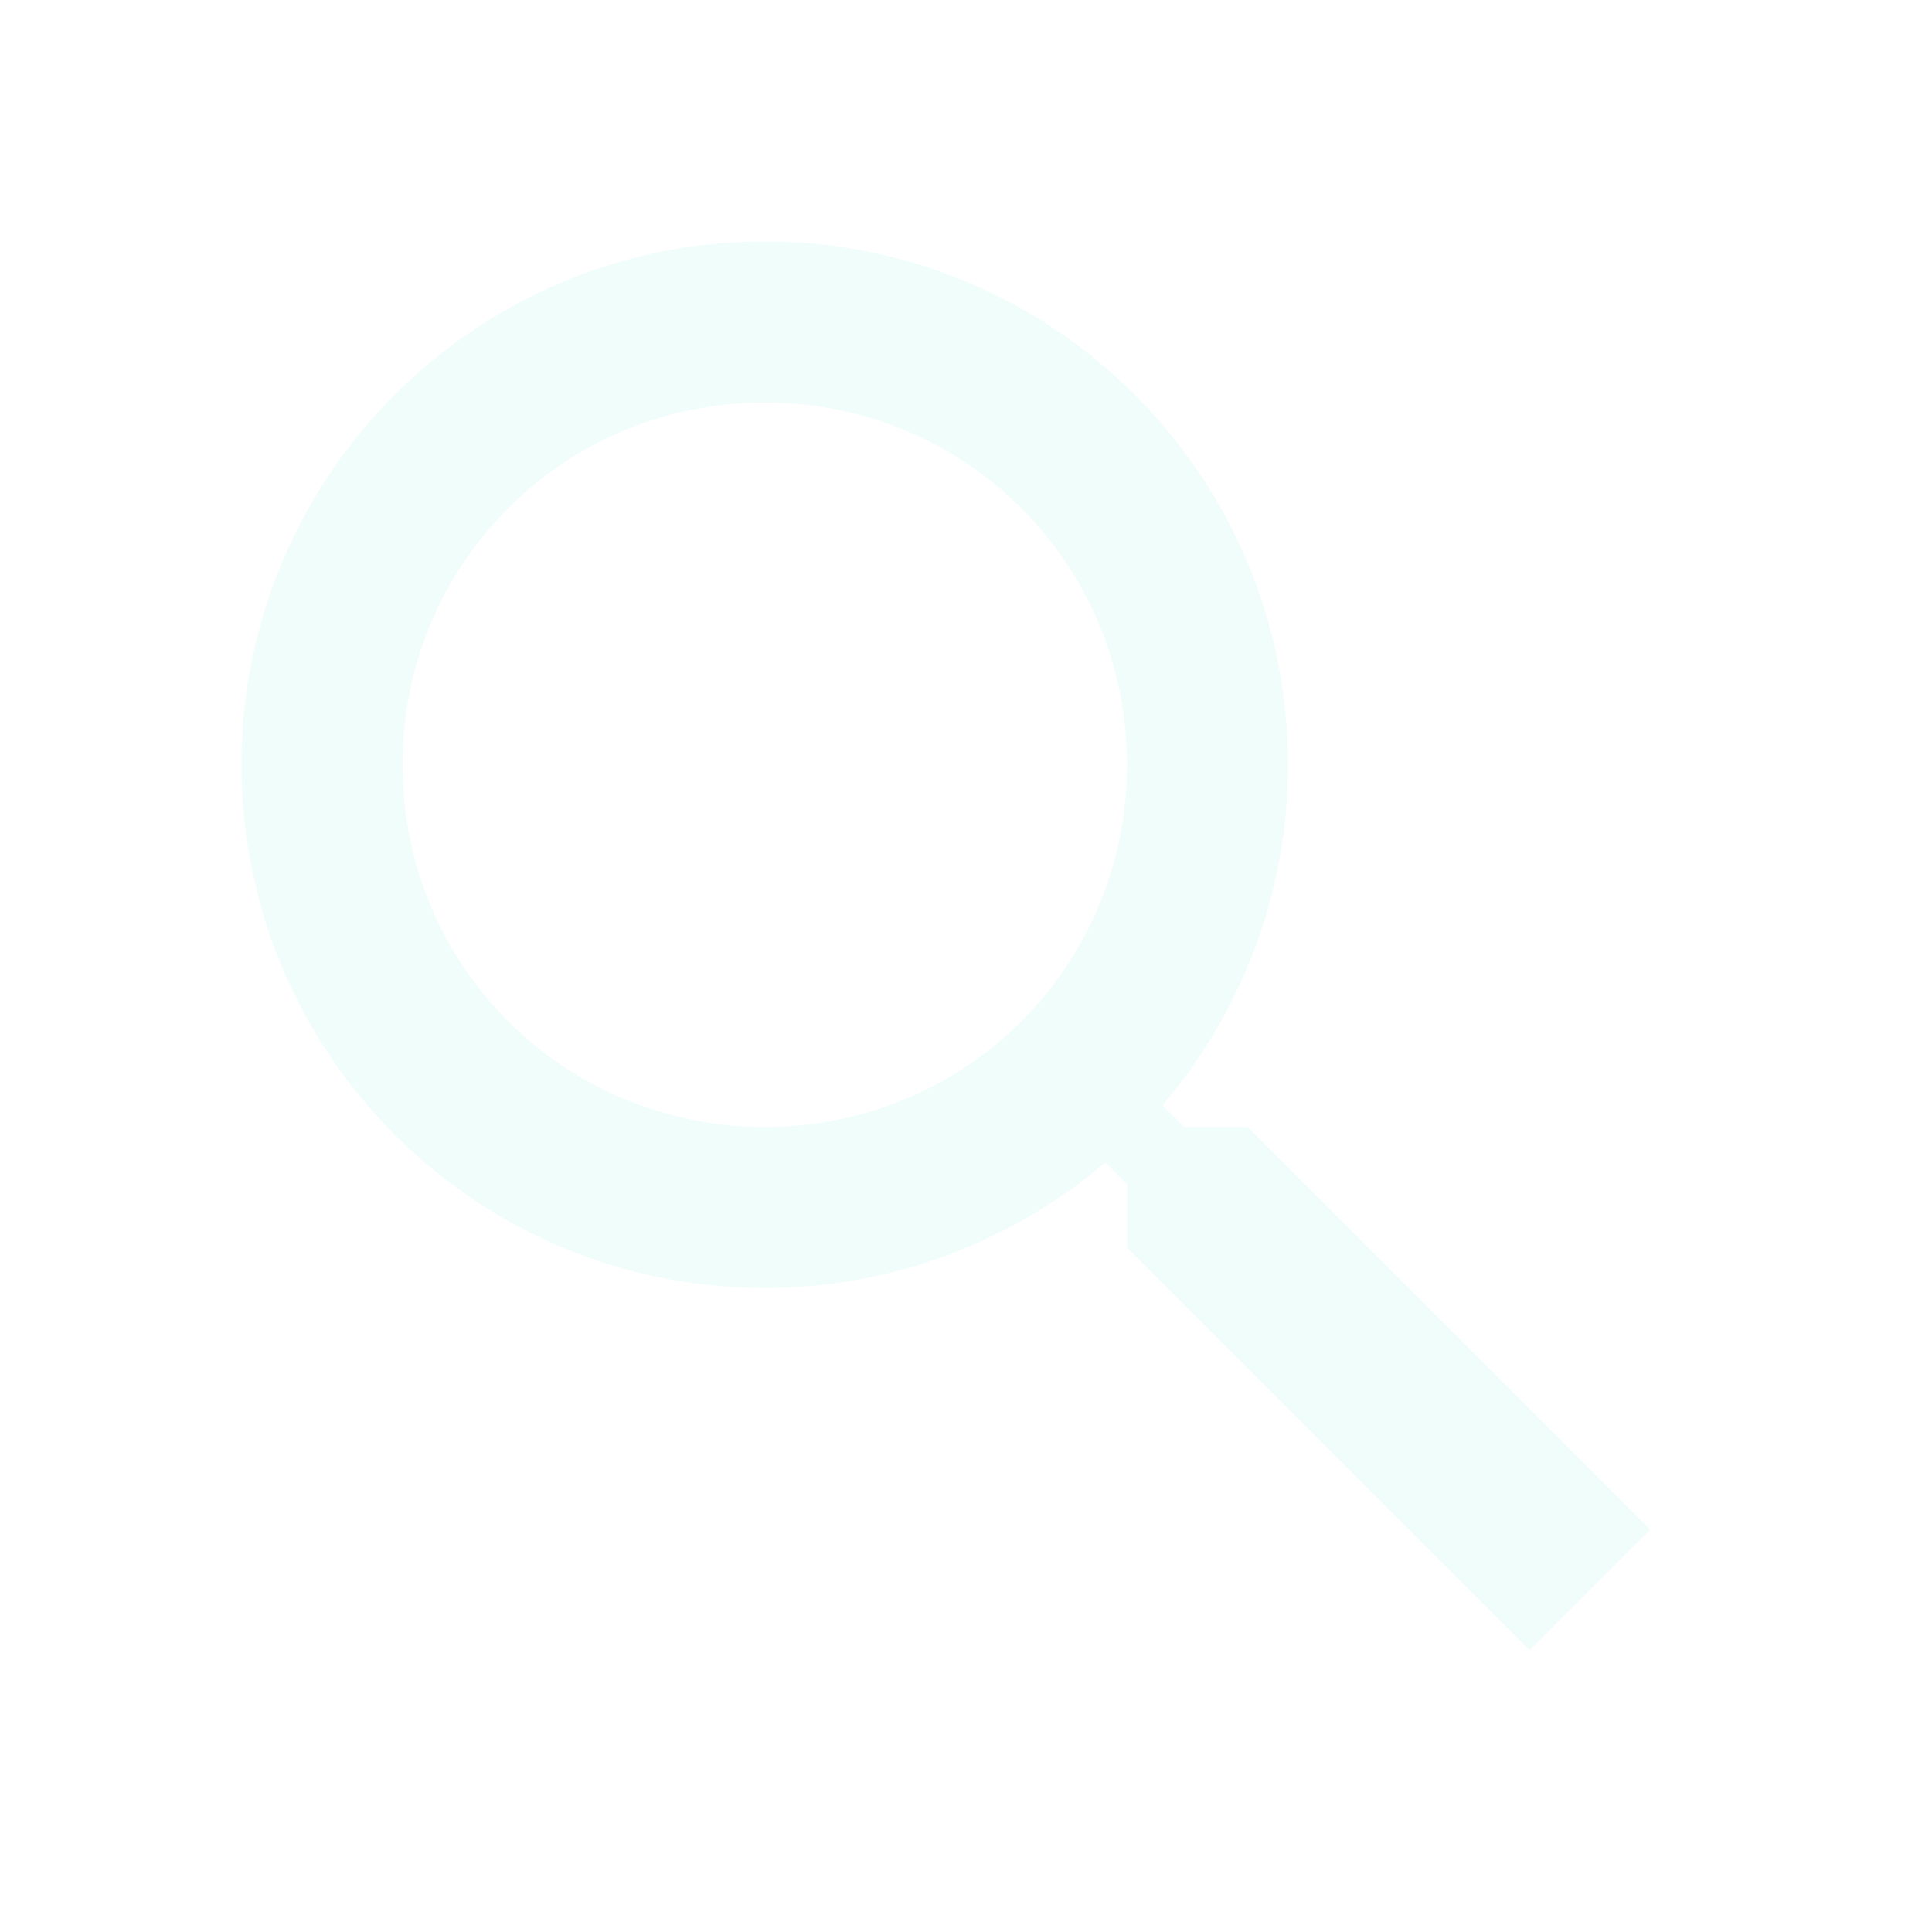
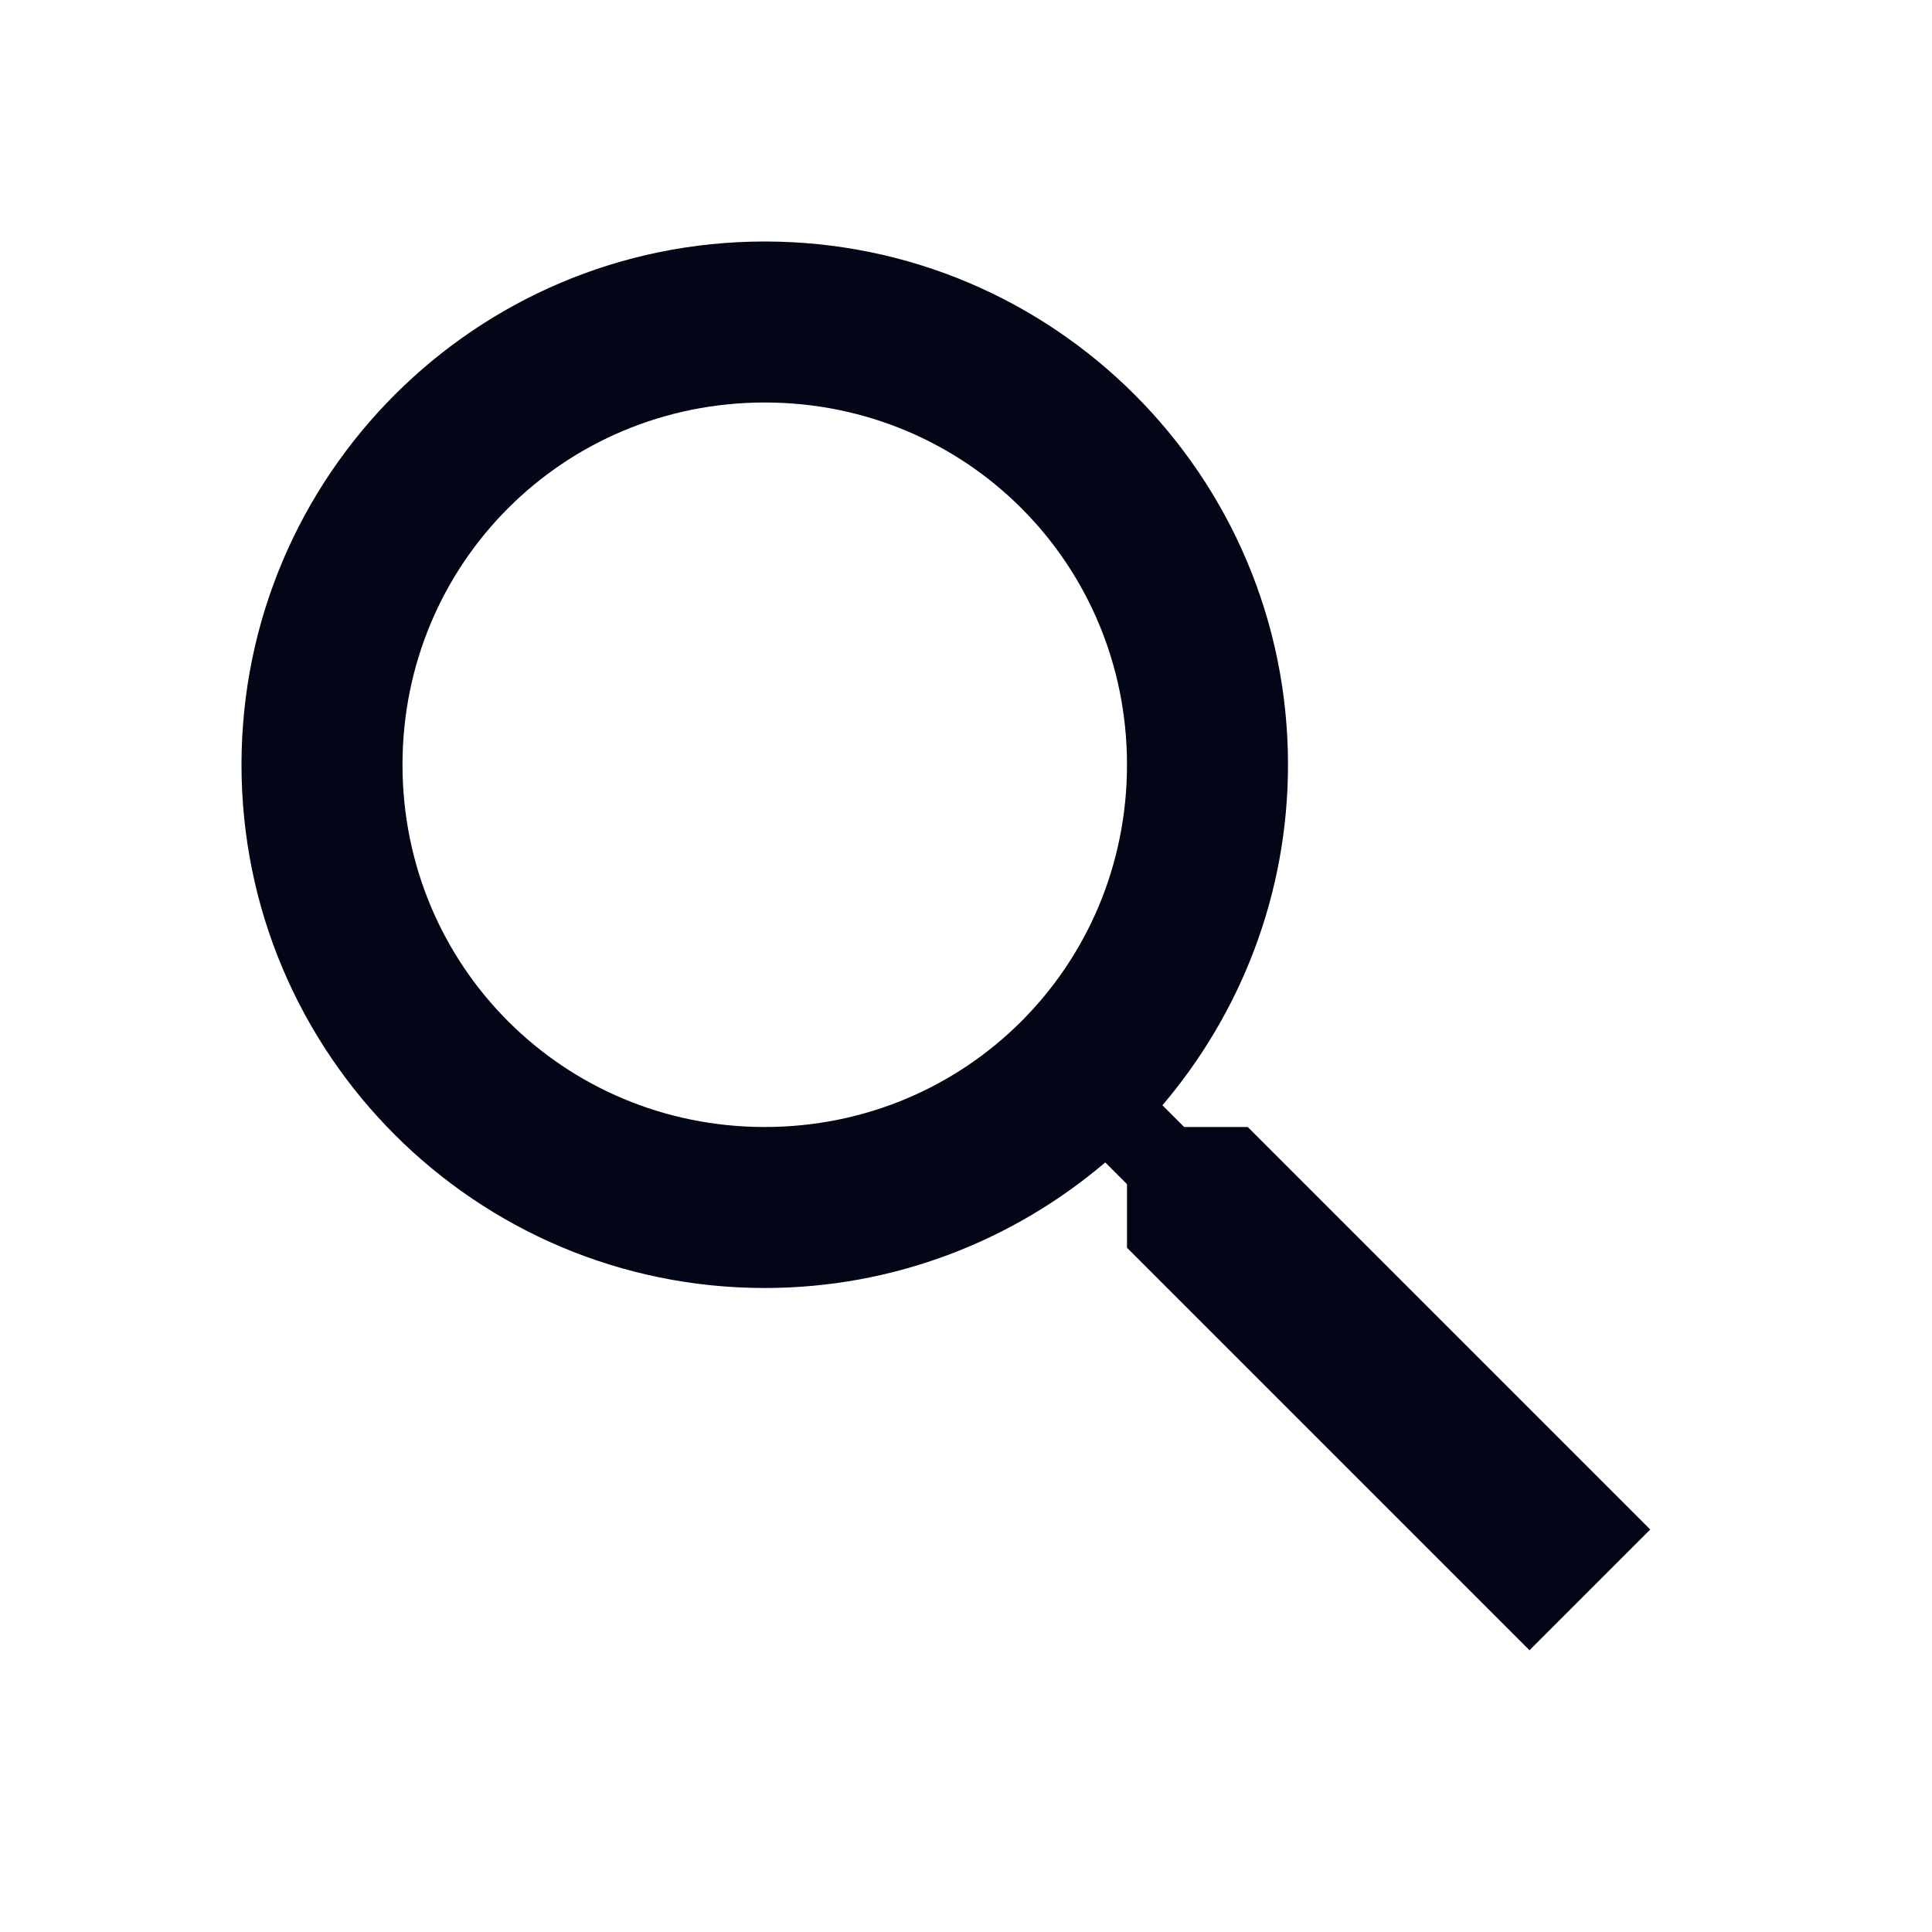
<svg xmlns="http://www.w3.org/2000/svg" viewBox="0 0 24 24">
-   <path fill="#f0fdfa" d="M9.5,3A6.5,6.5 0 0,1 16,9.5C16,11.11 15.41,12.59 14.44,13.73L14.71,14H15.5L20.5,19L19,20.5L14,15.5V14.71L13.73,14.44C12.59,15.41 11.11,16 9.5,16A6.5,6.5 0 0,1 3,9.5A6.5,6.5 0 0,1 9.5,3M9.5,5C7,5 5,7 5,9.5C5,12 7,14 9.5,14C12,14 14,12 14,9.5C14,7 12,5 9.5,5Z" />
+   <path fill="#020617" d="M9.5,3A6.5,6.5 0 0,1 16,9.5C16,11.11 15.41,12.59 14.44,13.73L14.71,14H15.5L20.5,19L19,20.5L14,15.5V14.71L13.73,14.44C12.59,15.41 11.11,16 9.5,16A6.5,6.5 0 0,1 3,9.5A6.5,6.5 0 0,1 9.5,3M9.5,5C7,5 5,7 5,9.5C5,12 7,14 9.5,14C12,14 14,12 14,9.5C14,7 12,5 9.5,5Z" />
</svg>
